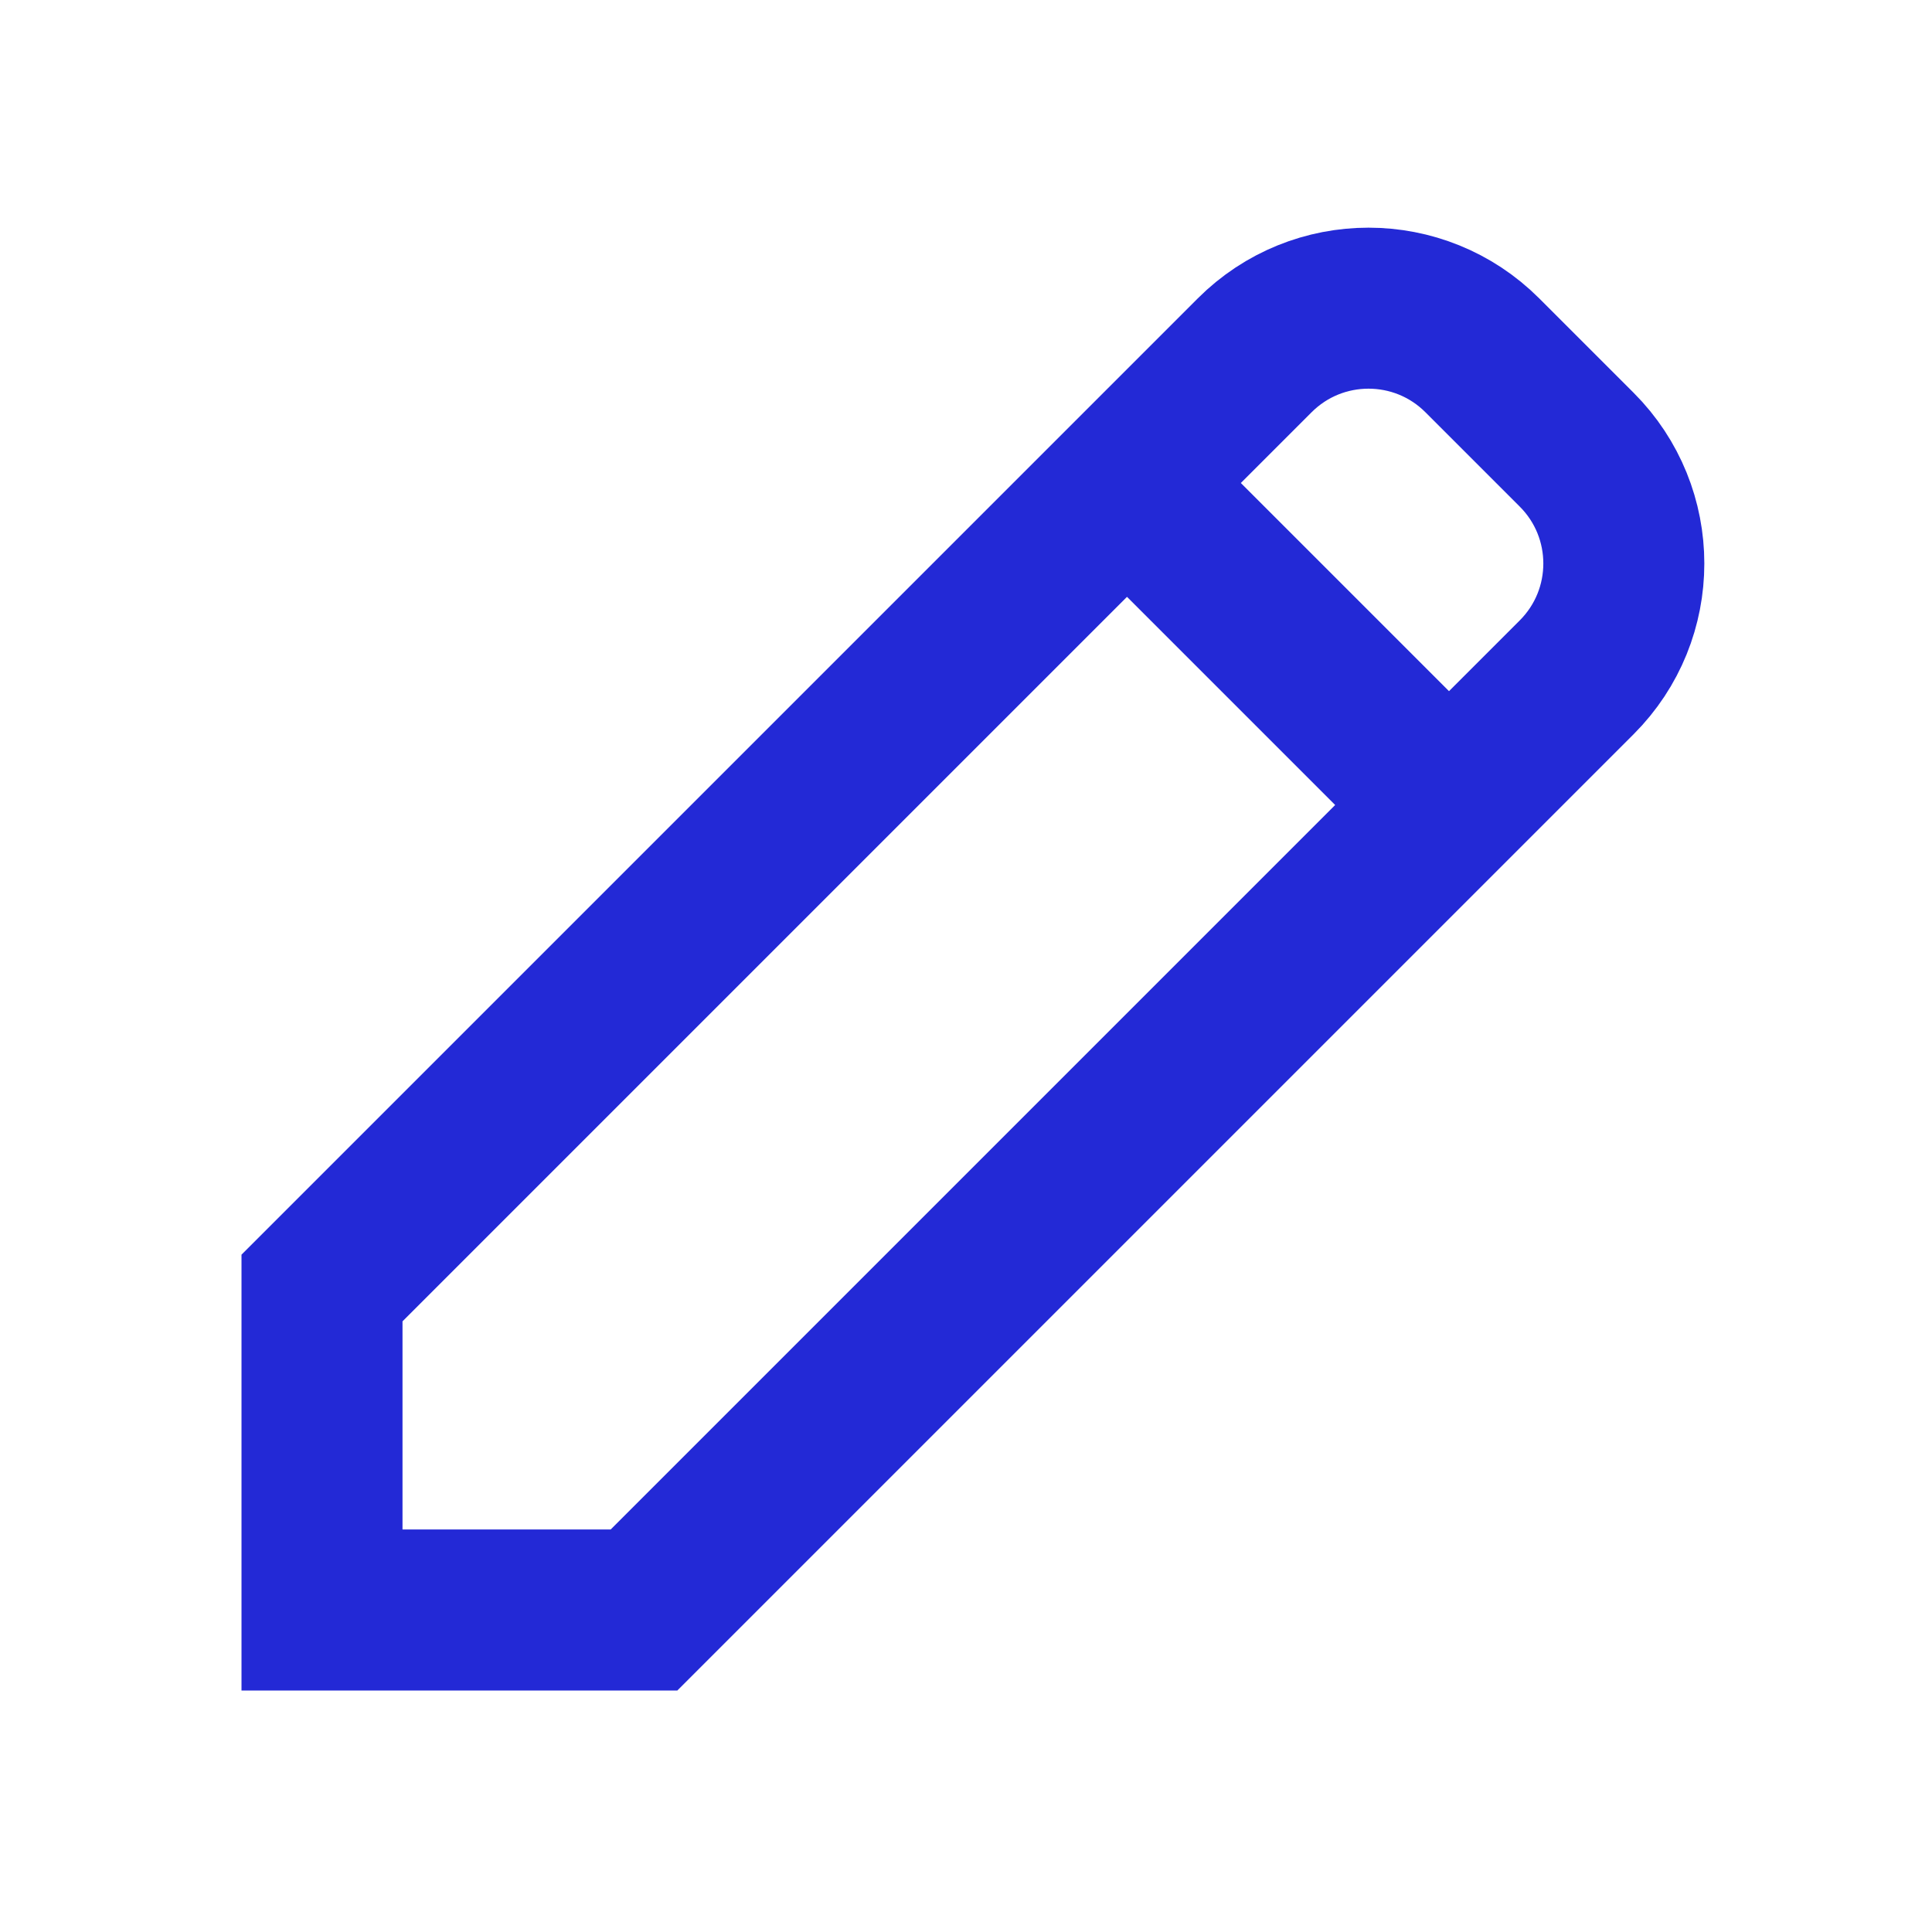
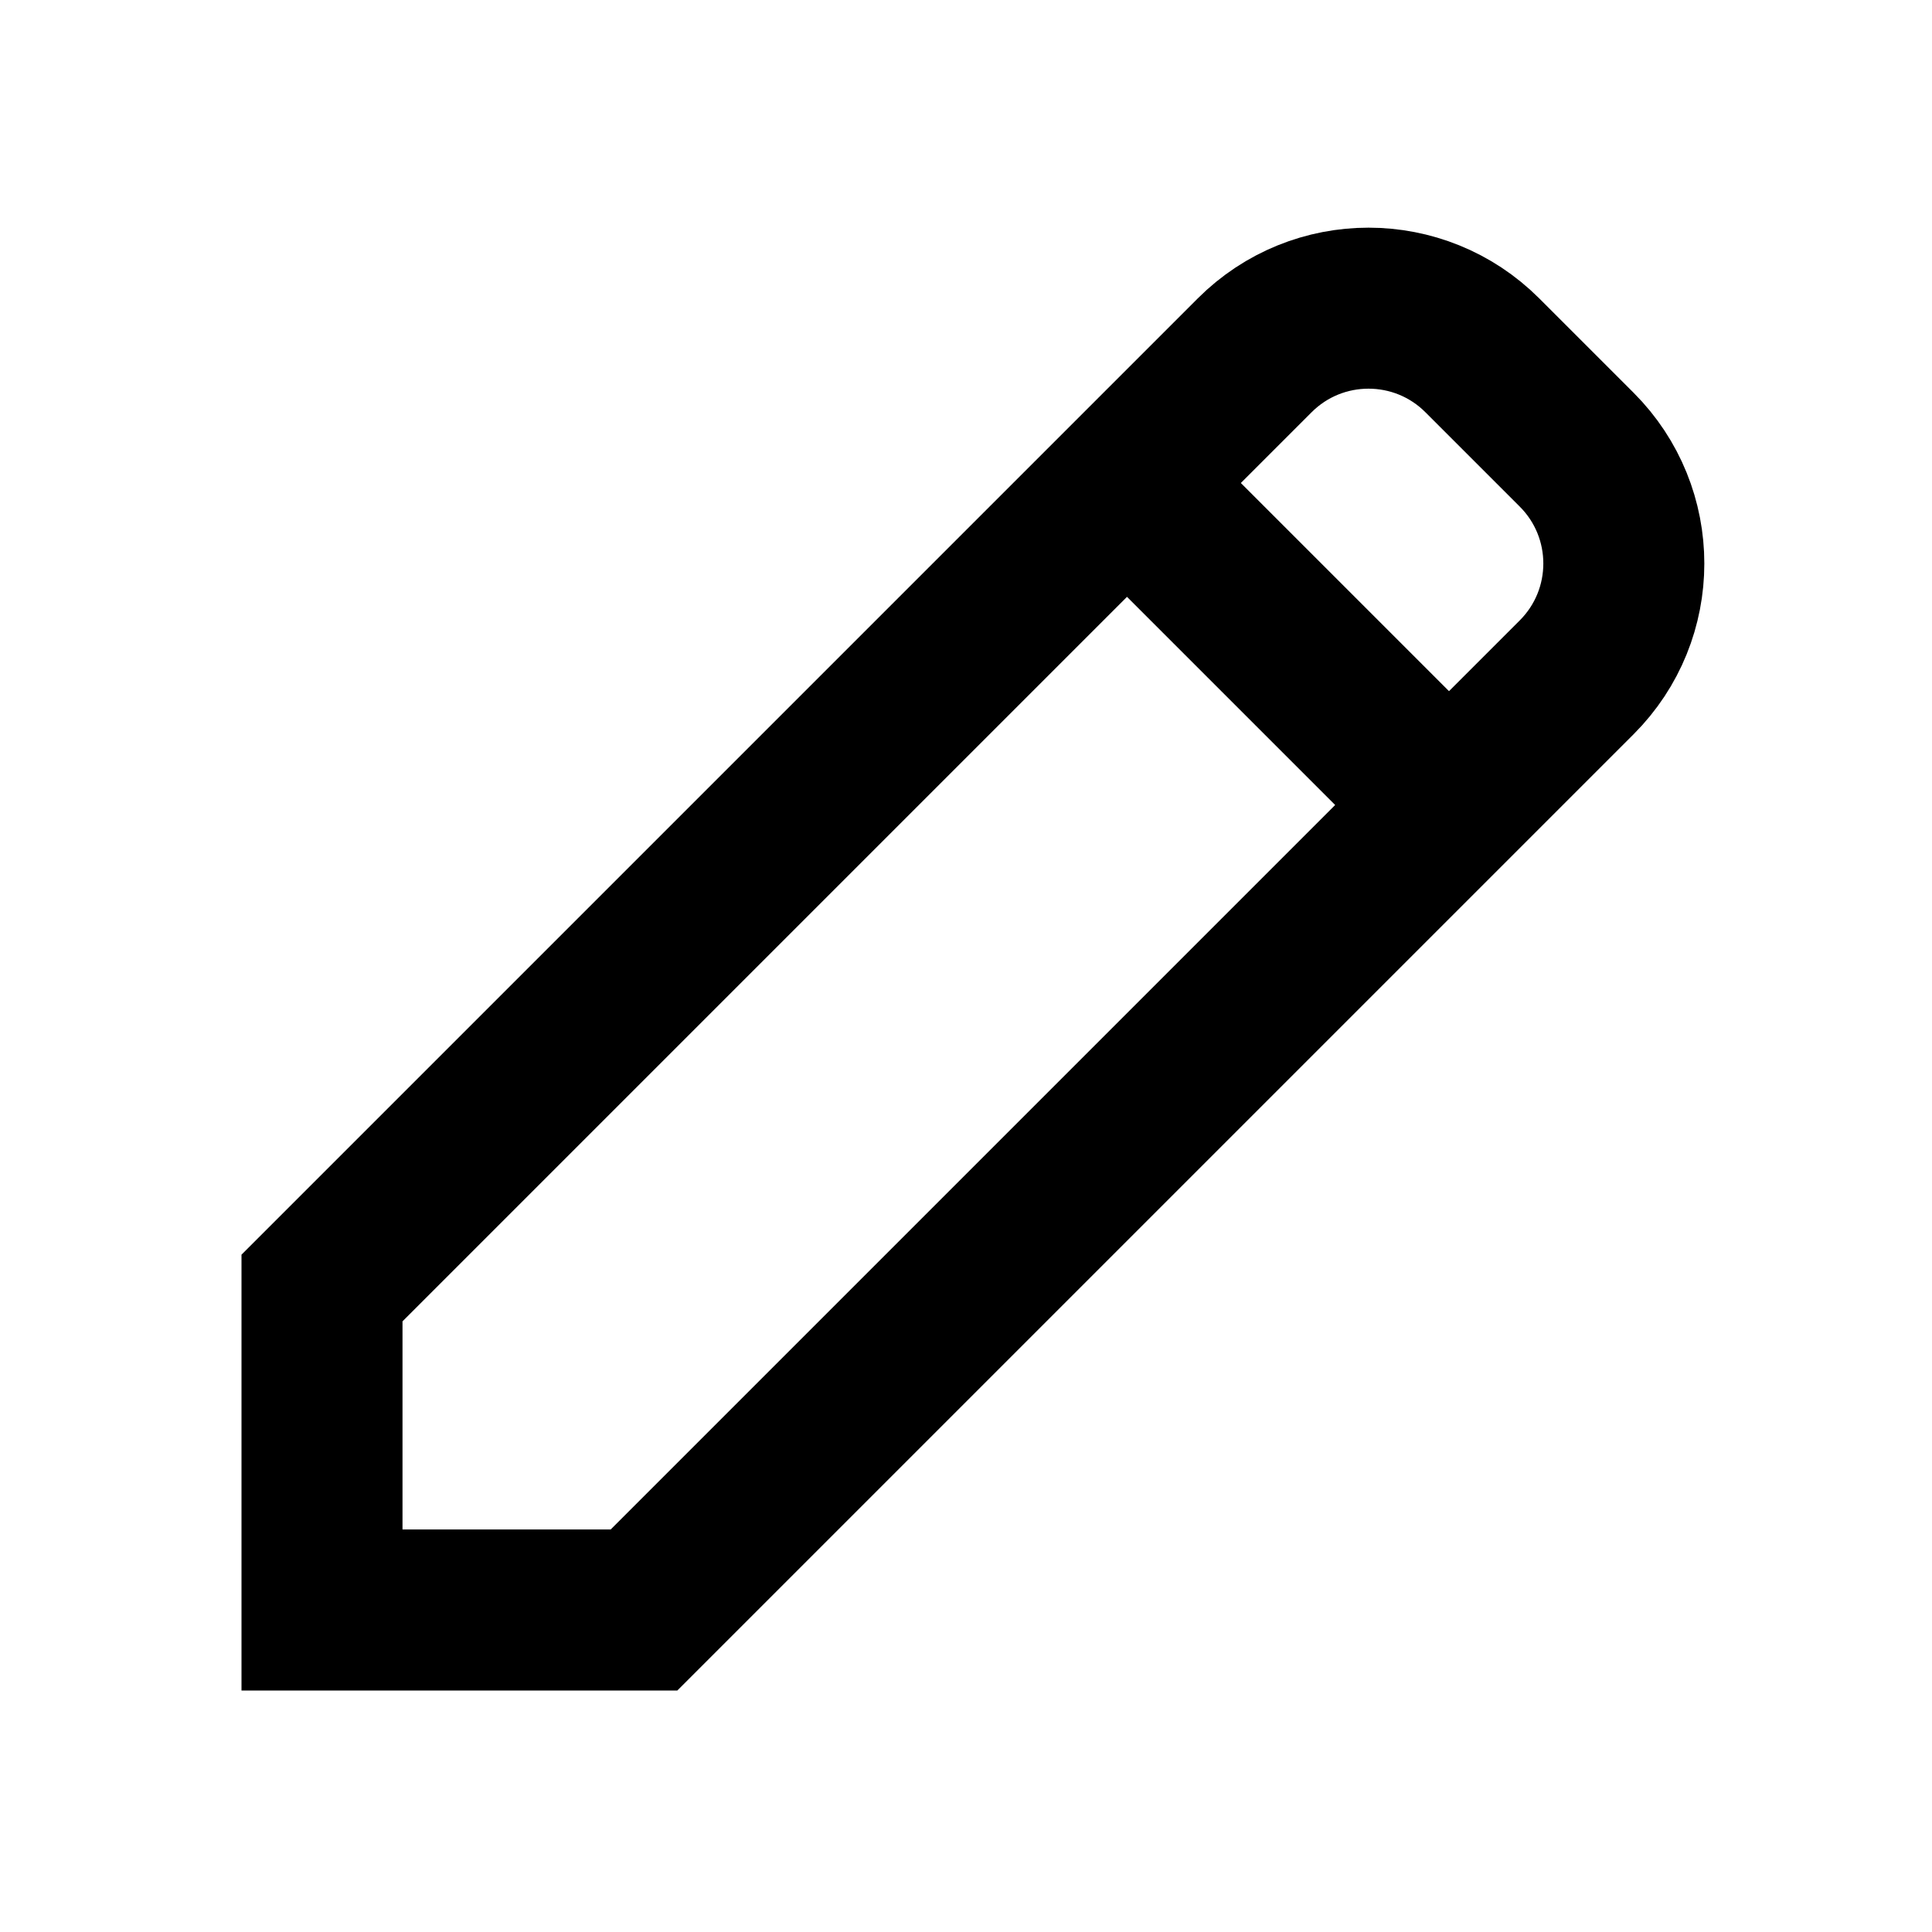
- <svg xmlns="http://www.w3.org/2000/svg" role="img" width="48px" height="48px" viewBox="0 0 24 24" aria-labelledby="editIconTitle" stroke="#2329D6" stroke-width="2" stroke-linecap="square" stroke-linejoin="miter" fill="none" color="#2329D6">
+ <svg xmlns="http://www.w3.org/2000/svg" role="img" width="48px" height="48px" viewBox="0 0 24 24" aria-labelledby="editIconTitle" stroke="currentColor" stroke-width="2" stroke-linecap="square" stroke-linejoin="miter" fill="none" color="currentColor">
  <path d="M18.414 4.414L19.586 5.586C20.367 6.367 20.367 7.633 19.586 8.414L8 20 4 20 4 16 15.586 4.414C16.367 3.633 17.633 3.633 18.414 4.414zM14 6L18 10" />
</svg>
